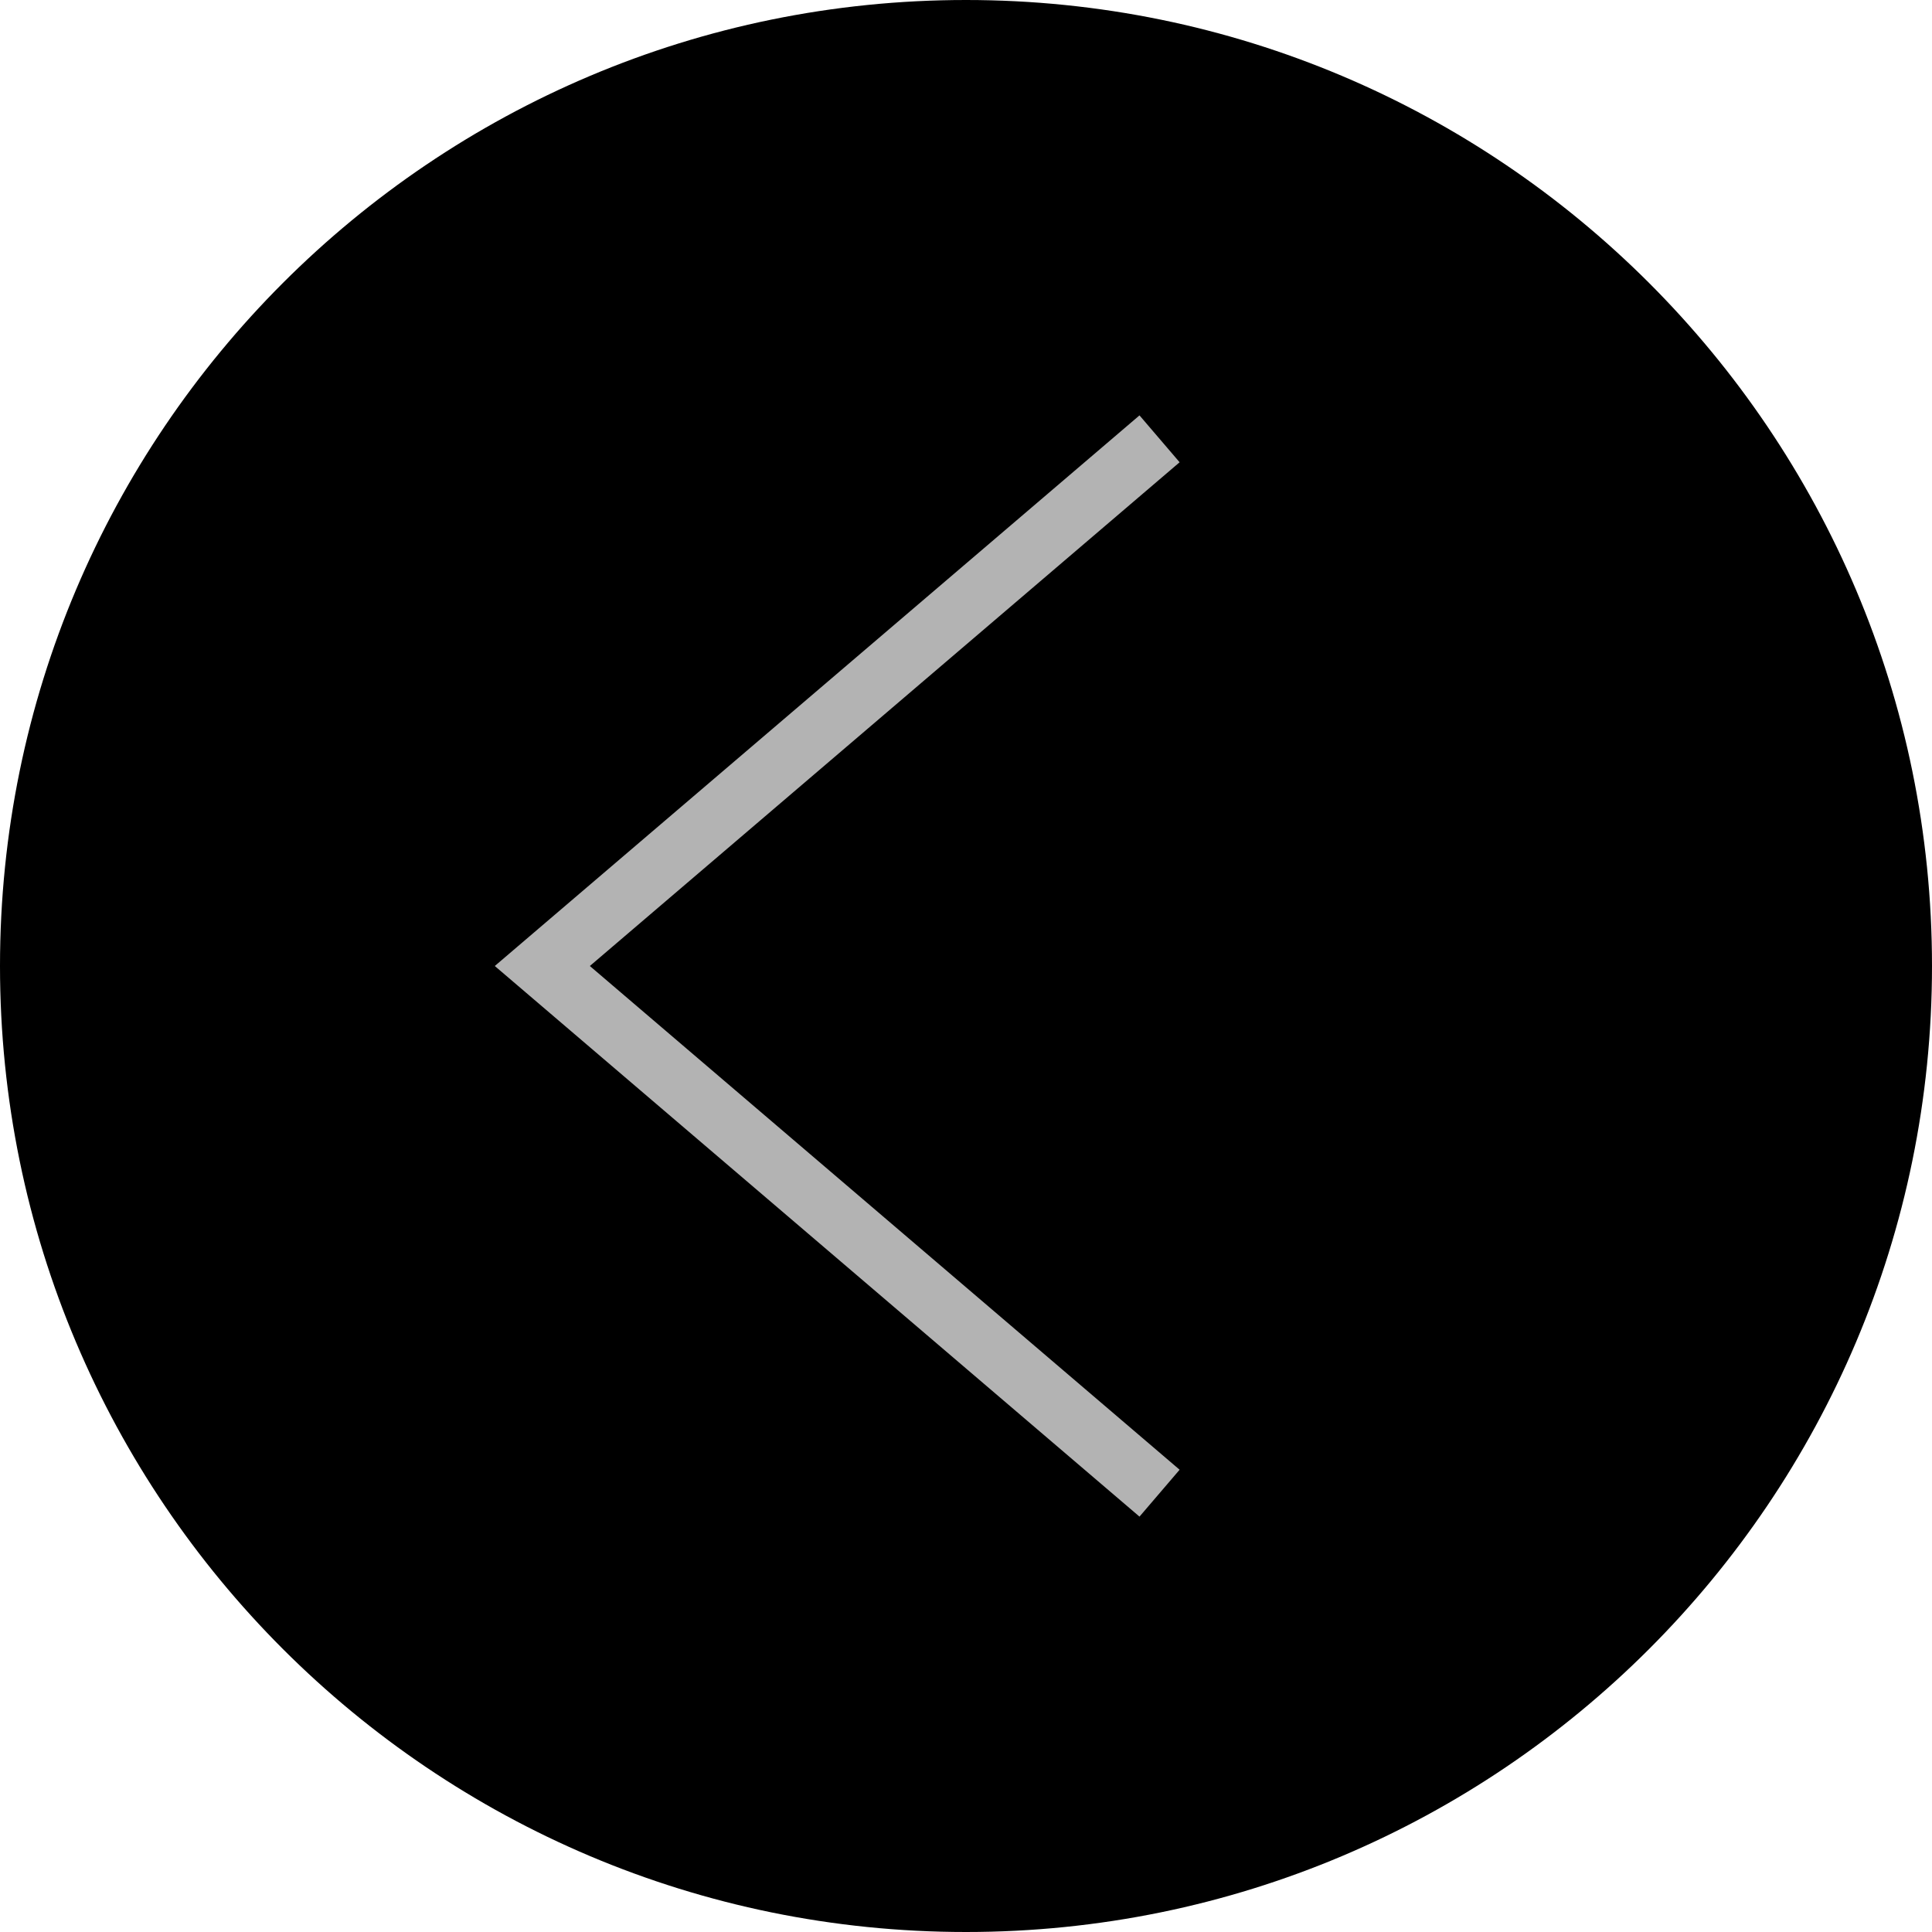
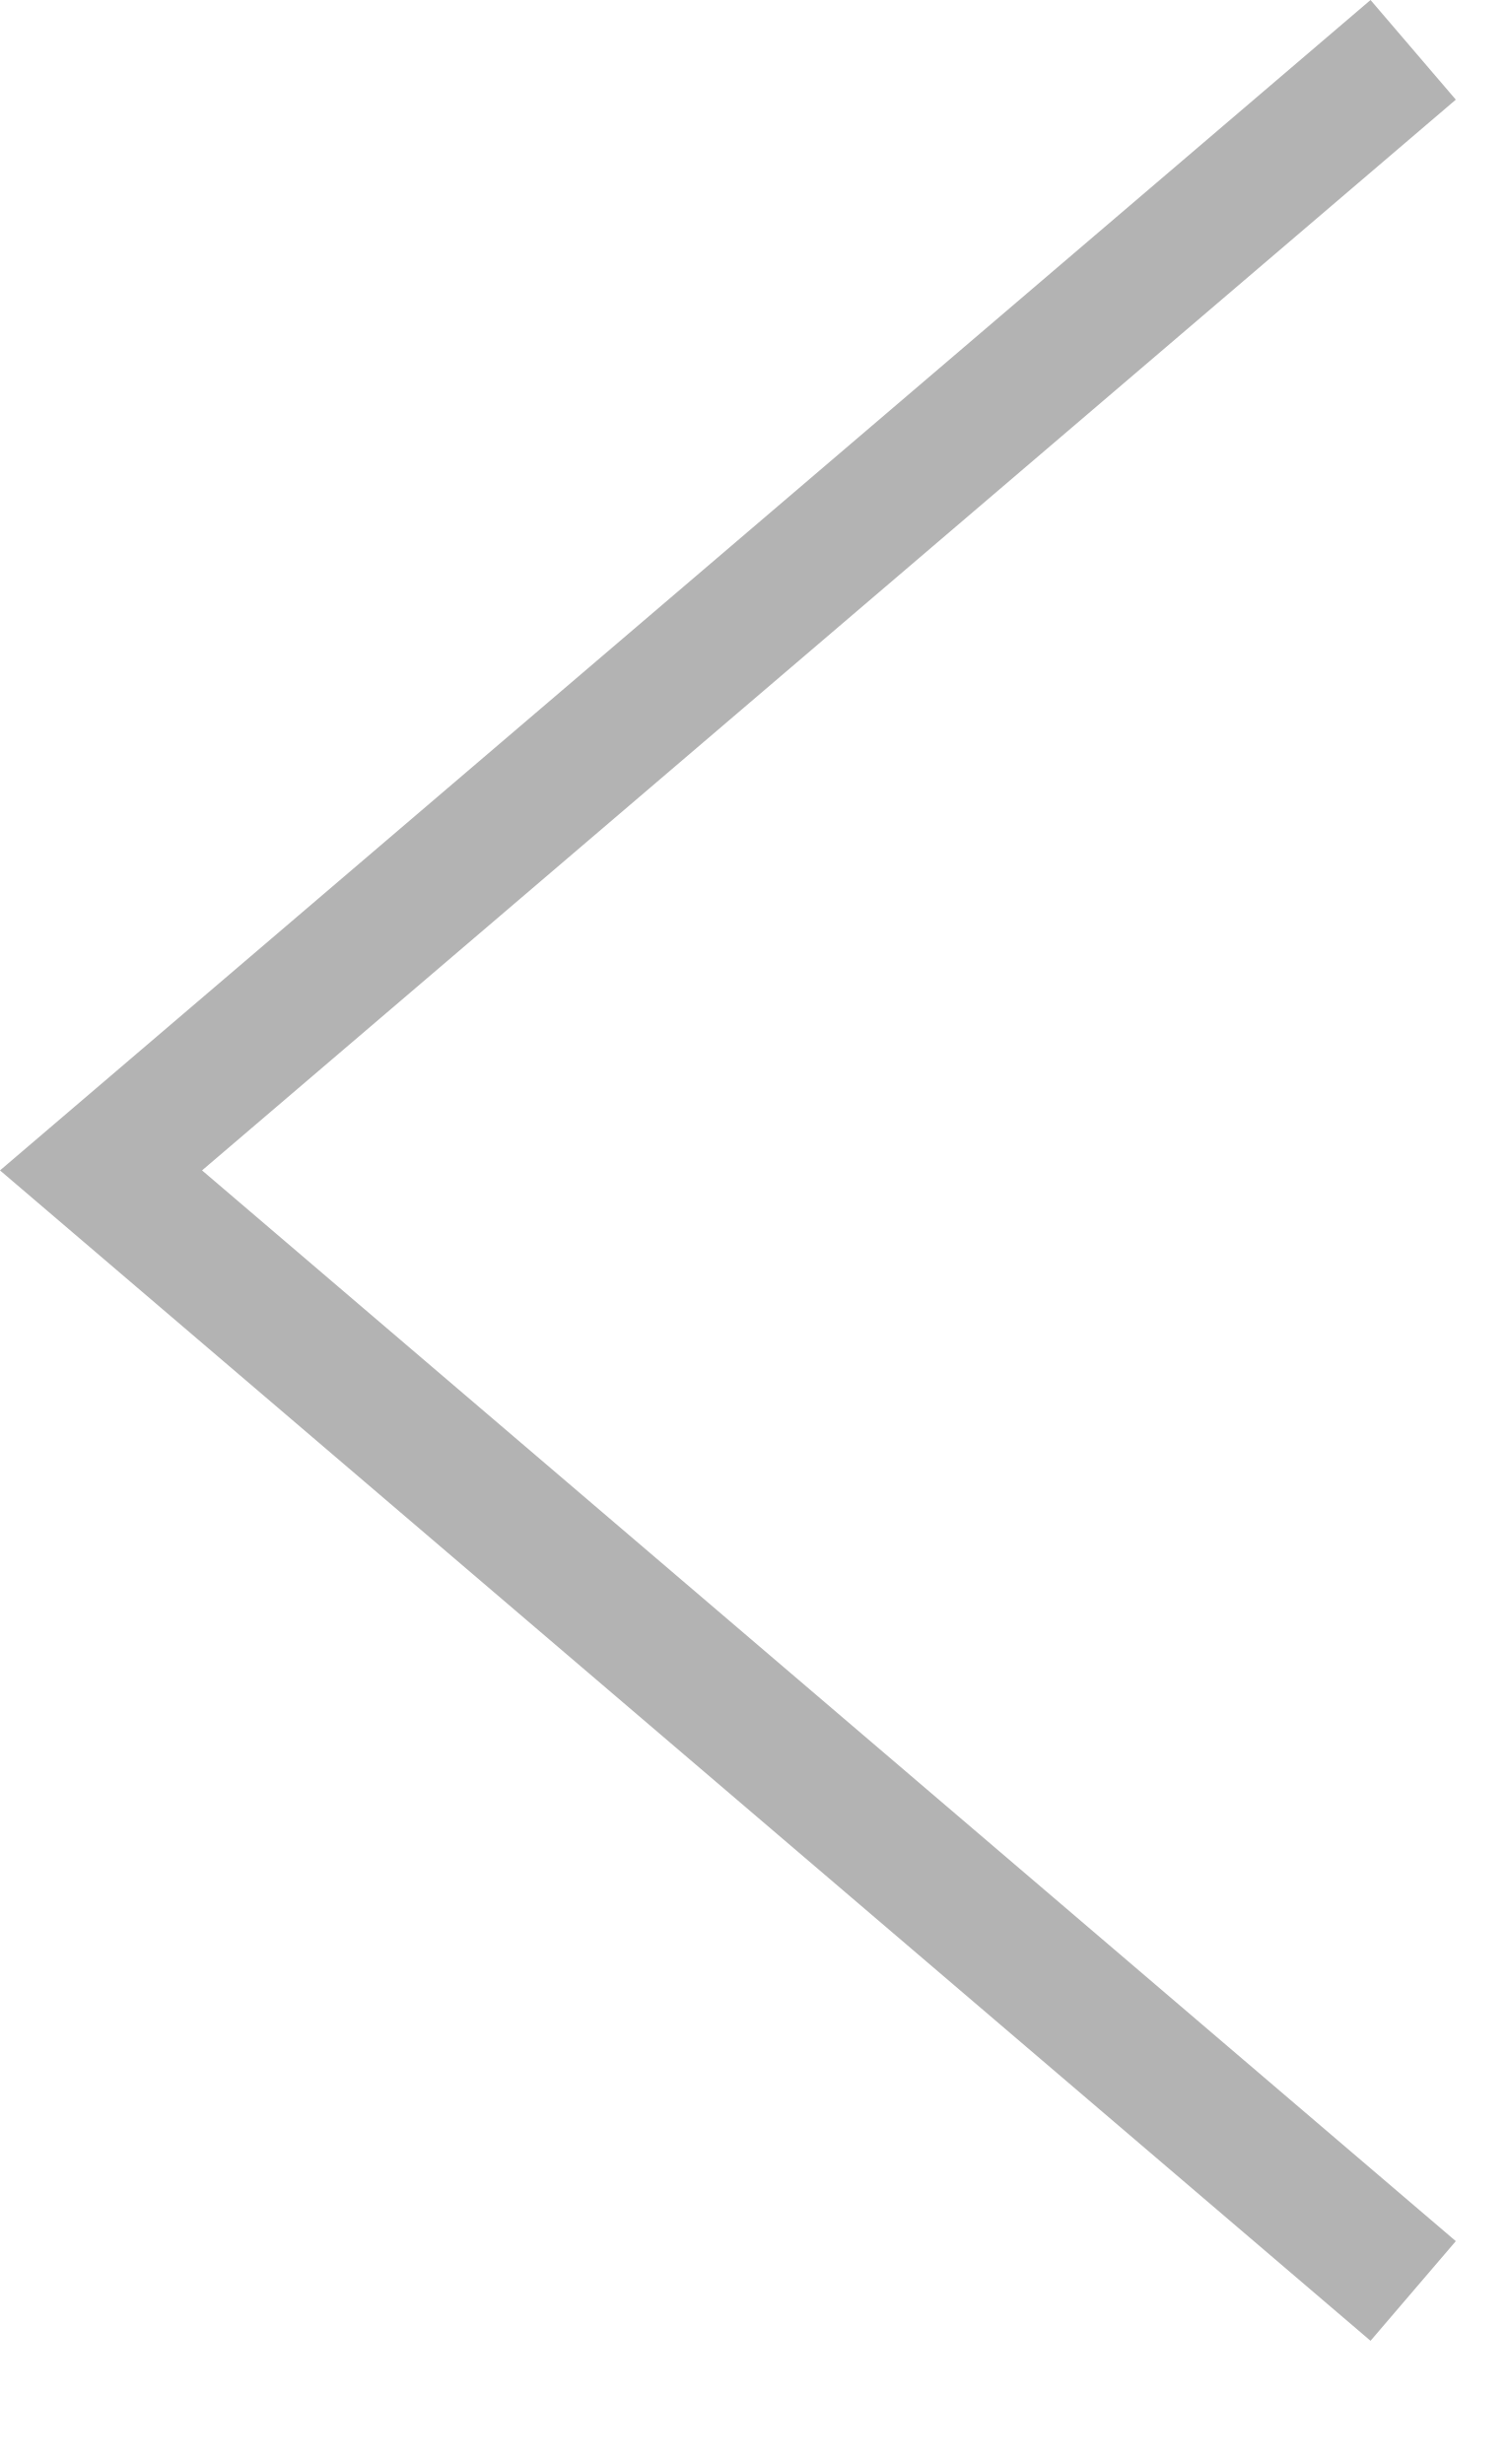
- <svg xmlns="http://www.w3.org/2000/svg" width="30" height="30" viewBox="0 0 30 30" fill="none">
-   <rect width="30" height="30" rx="15" fill="black" />
-   <path d="M17.694 23.55L7.683 15L17.694 6.45L18.317 7.178L9.159 15L18.317 22.822" fill="#B3B3B3" />
+ <svg xmlns="http://www.w3.org/2000/svg" width="11" height="18" viewBox="0 0 11 18" fill="none">
+   <path d="M10.012 17.1L0 8.55L10.012 0L10.635 0.728L1.476 8.55L10.635 16.372" fill="#B3B3B3" />
</svg>
